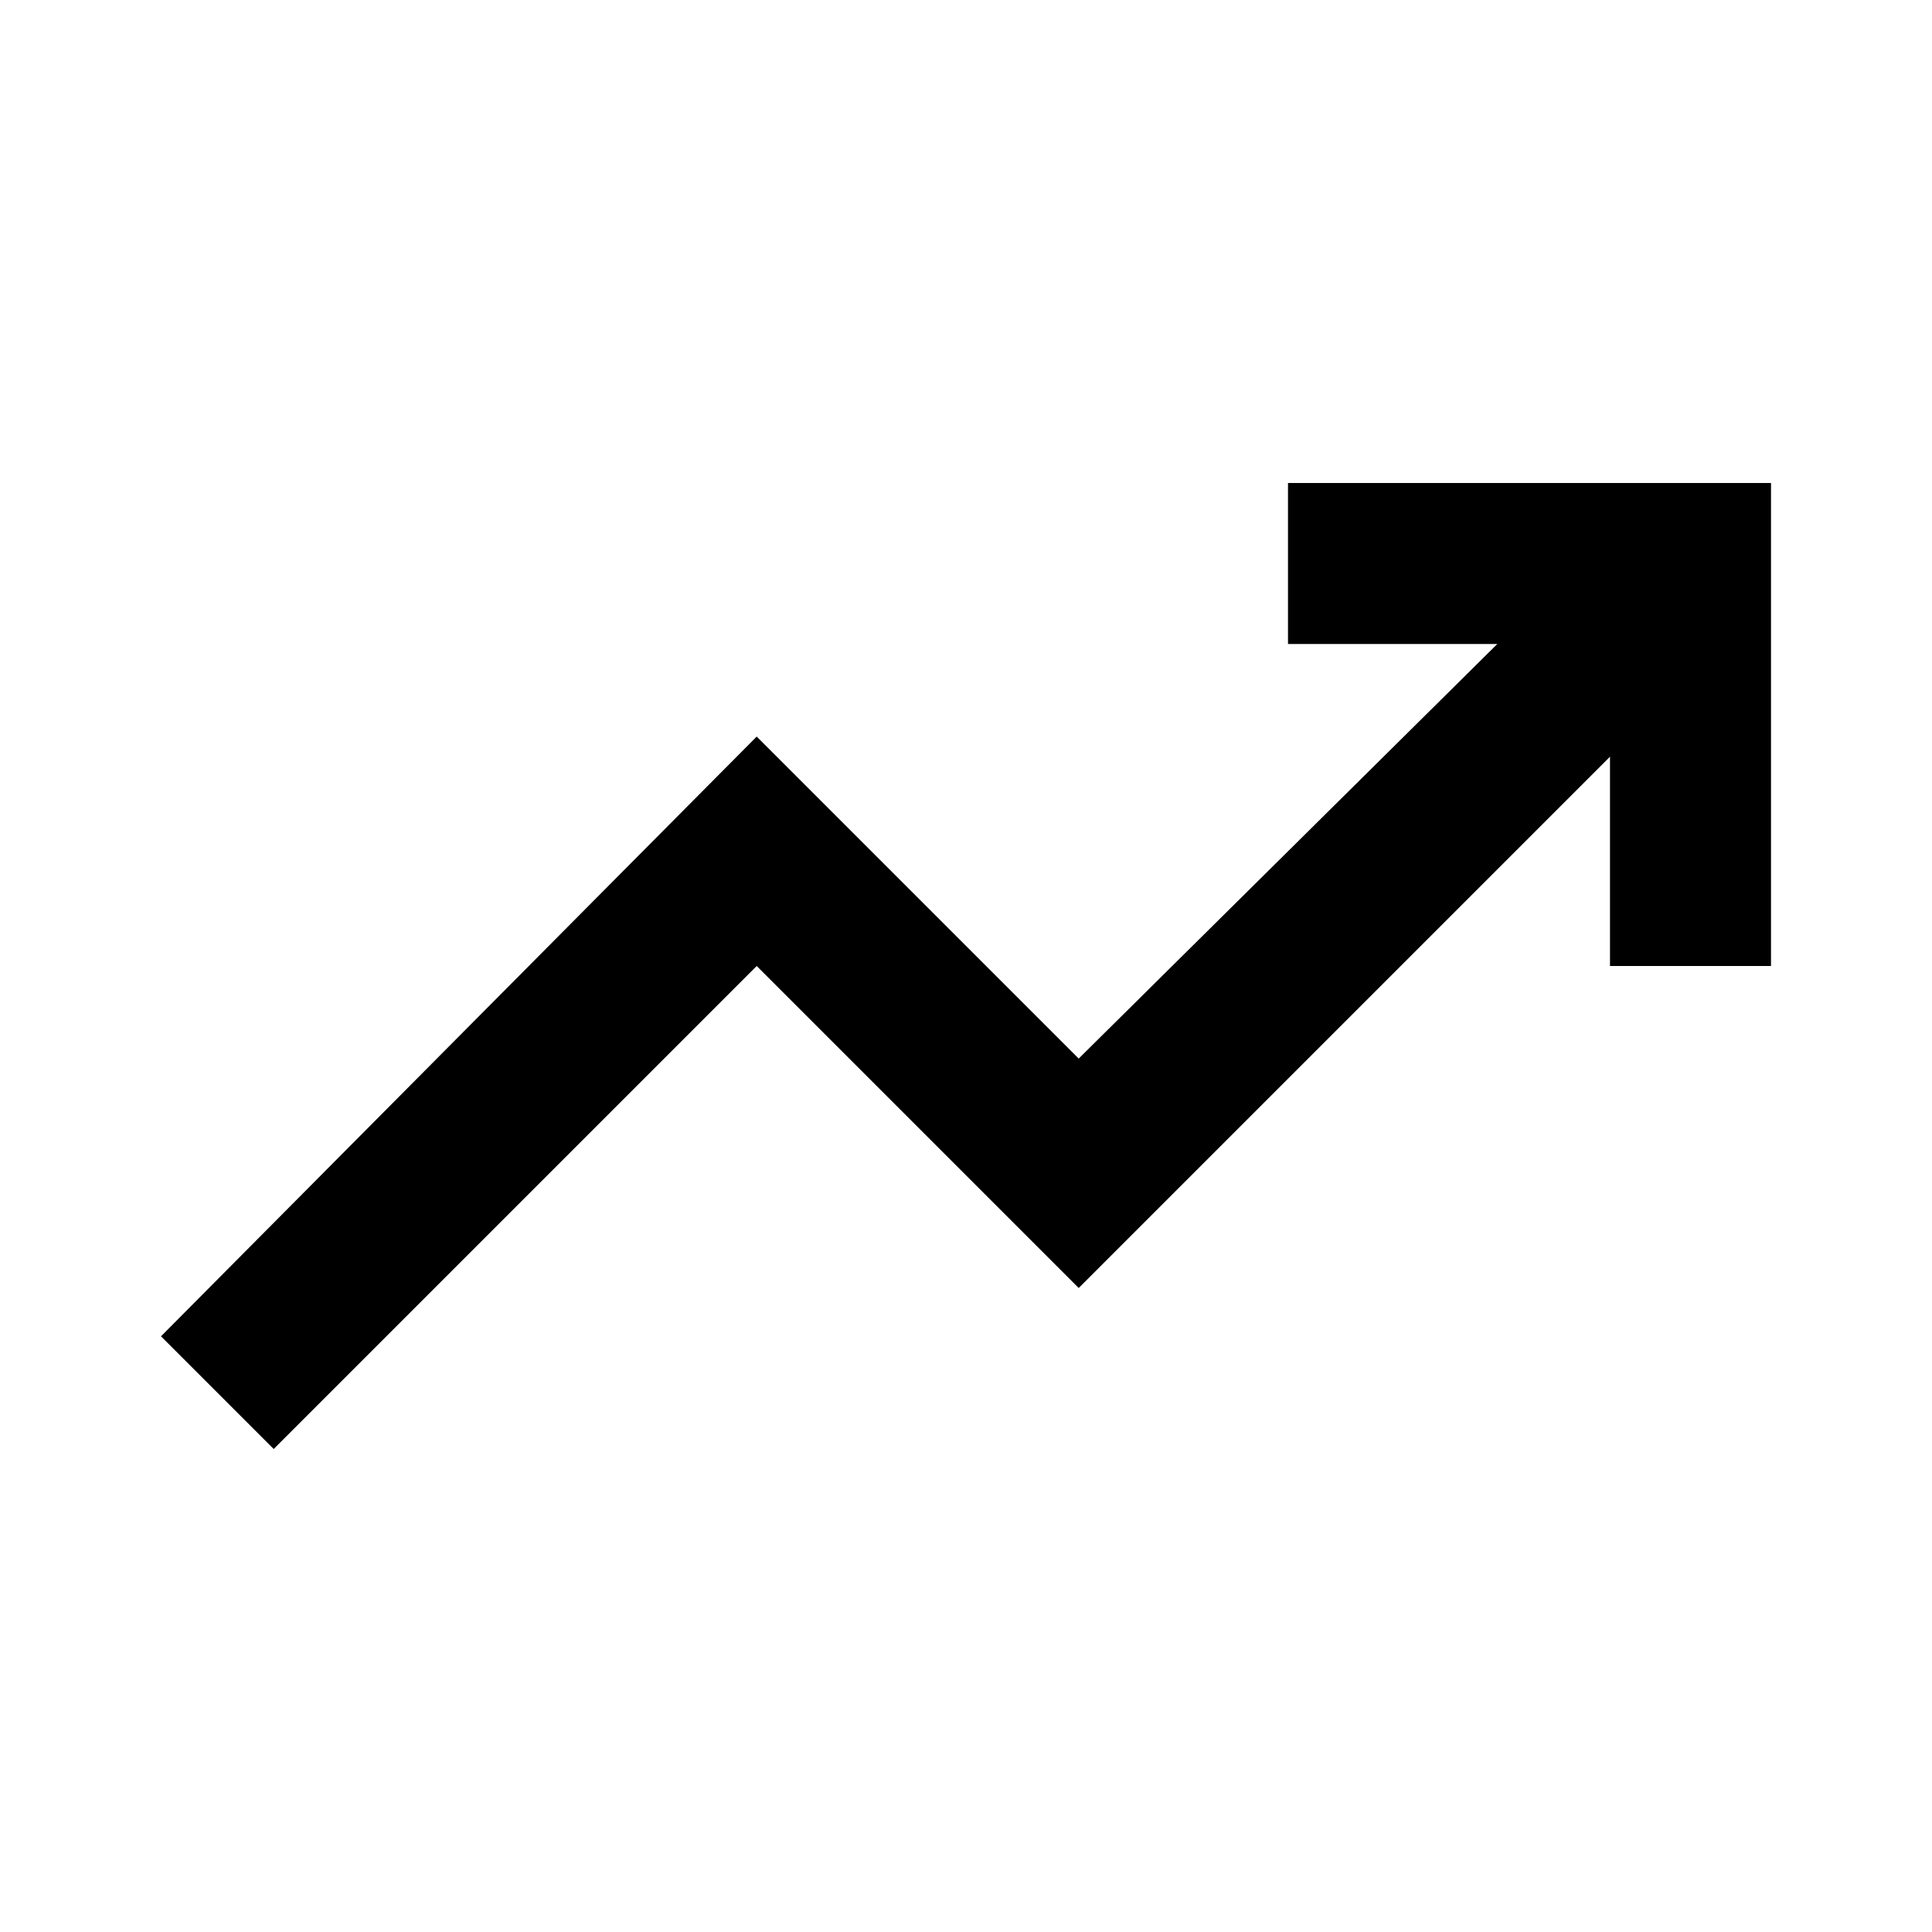
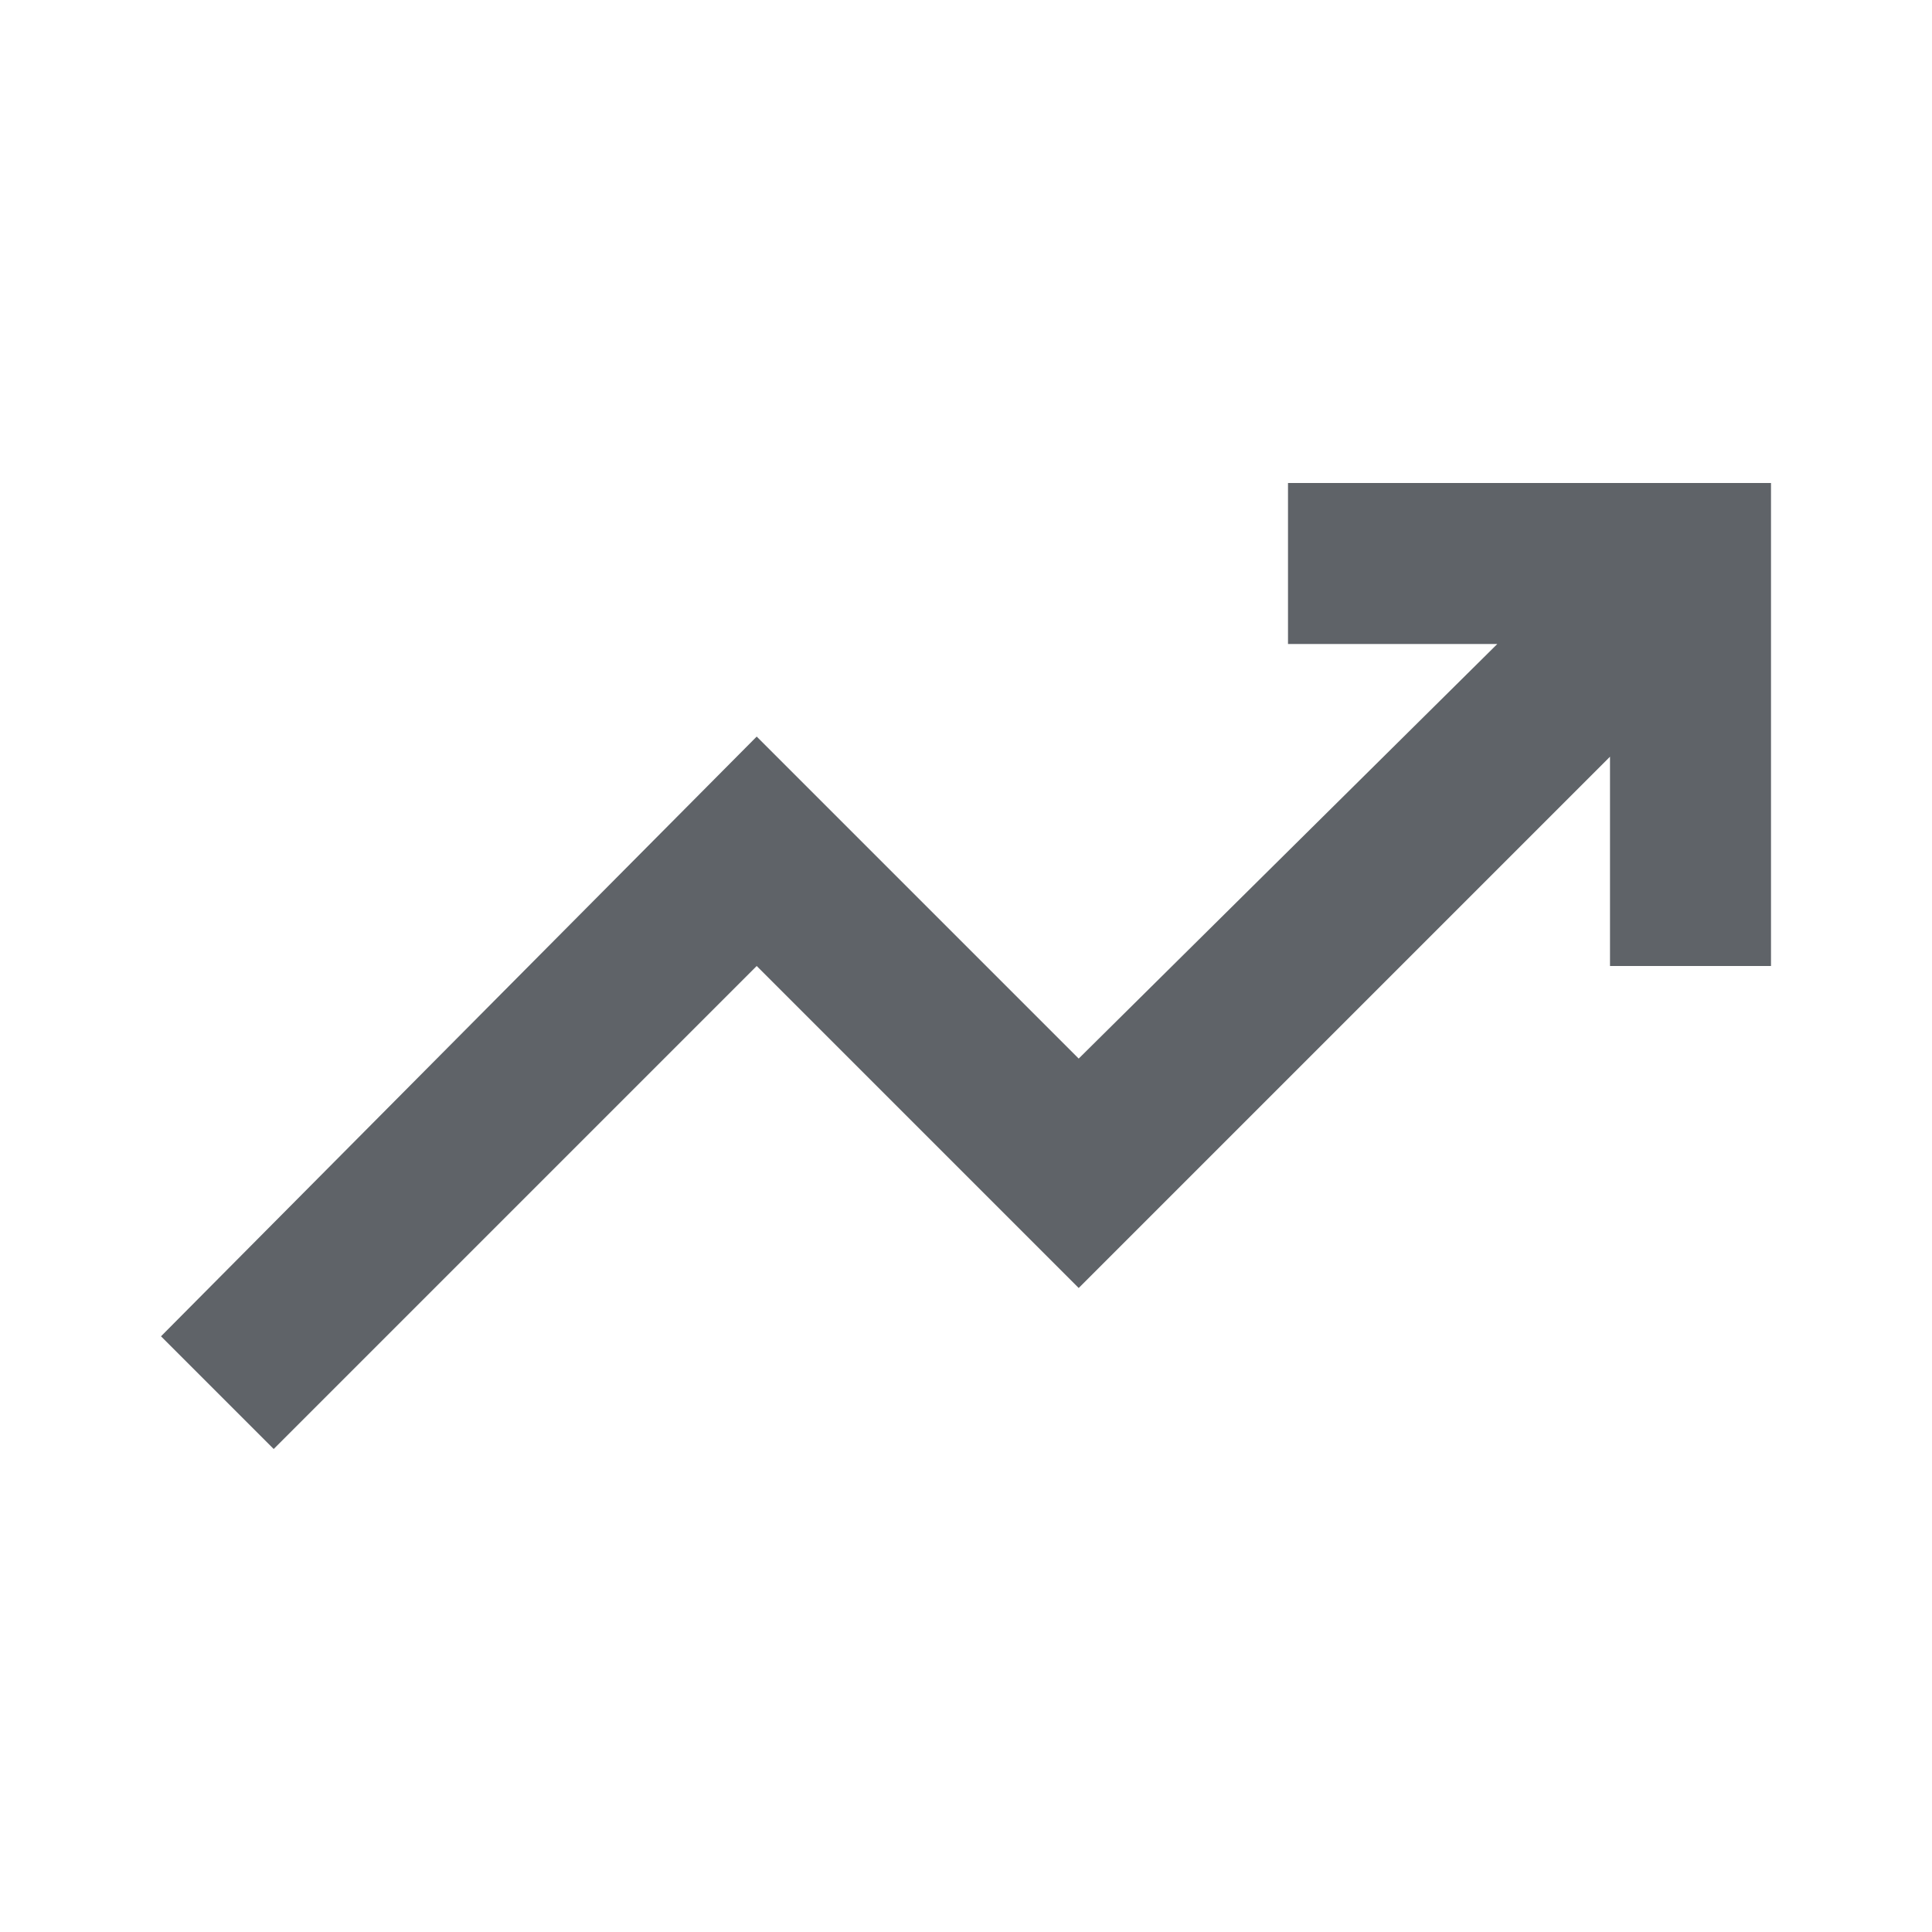
- <svg xmlns="http://www.w3.org/2000/svg" height="24" viewBox="0 -960 960 960" width="24">
+ <svg xmlns="http://www.w3.org/2000/svg" height="24px" viewBox="0 -960 960 960" width="24px" fill="#5f6368">
  <path d="m136-240-56-56 296-298 160 160 208-206H640v-80h240v240h-80v-104L536-320 376-480 136-240Z" />
</svg>
